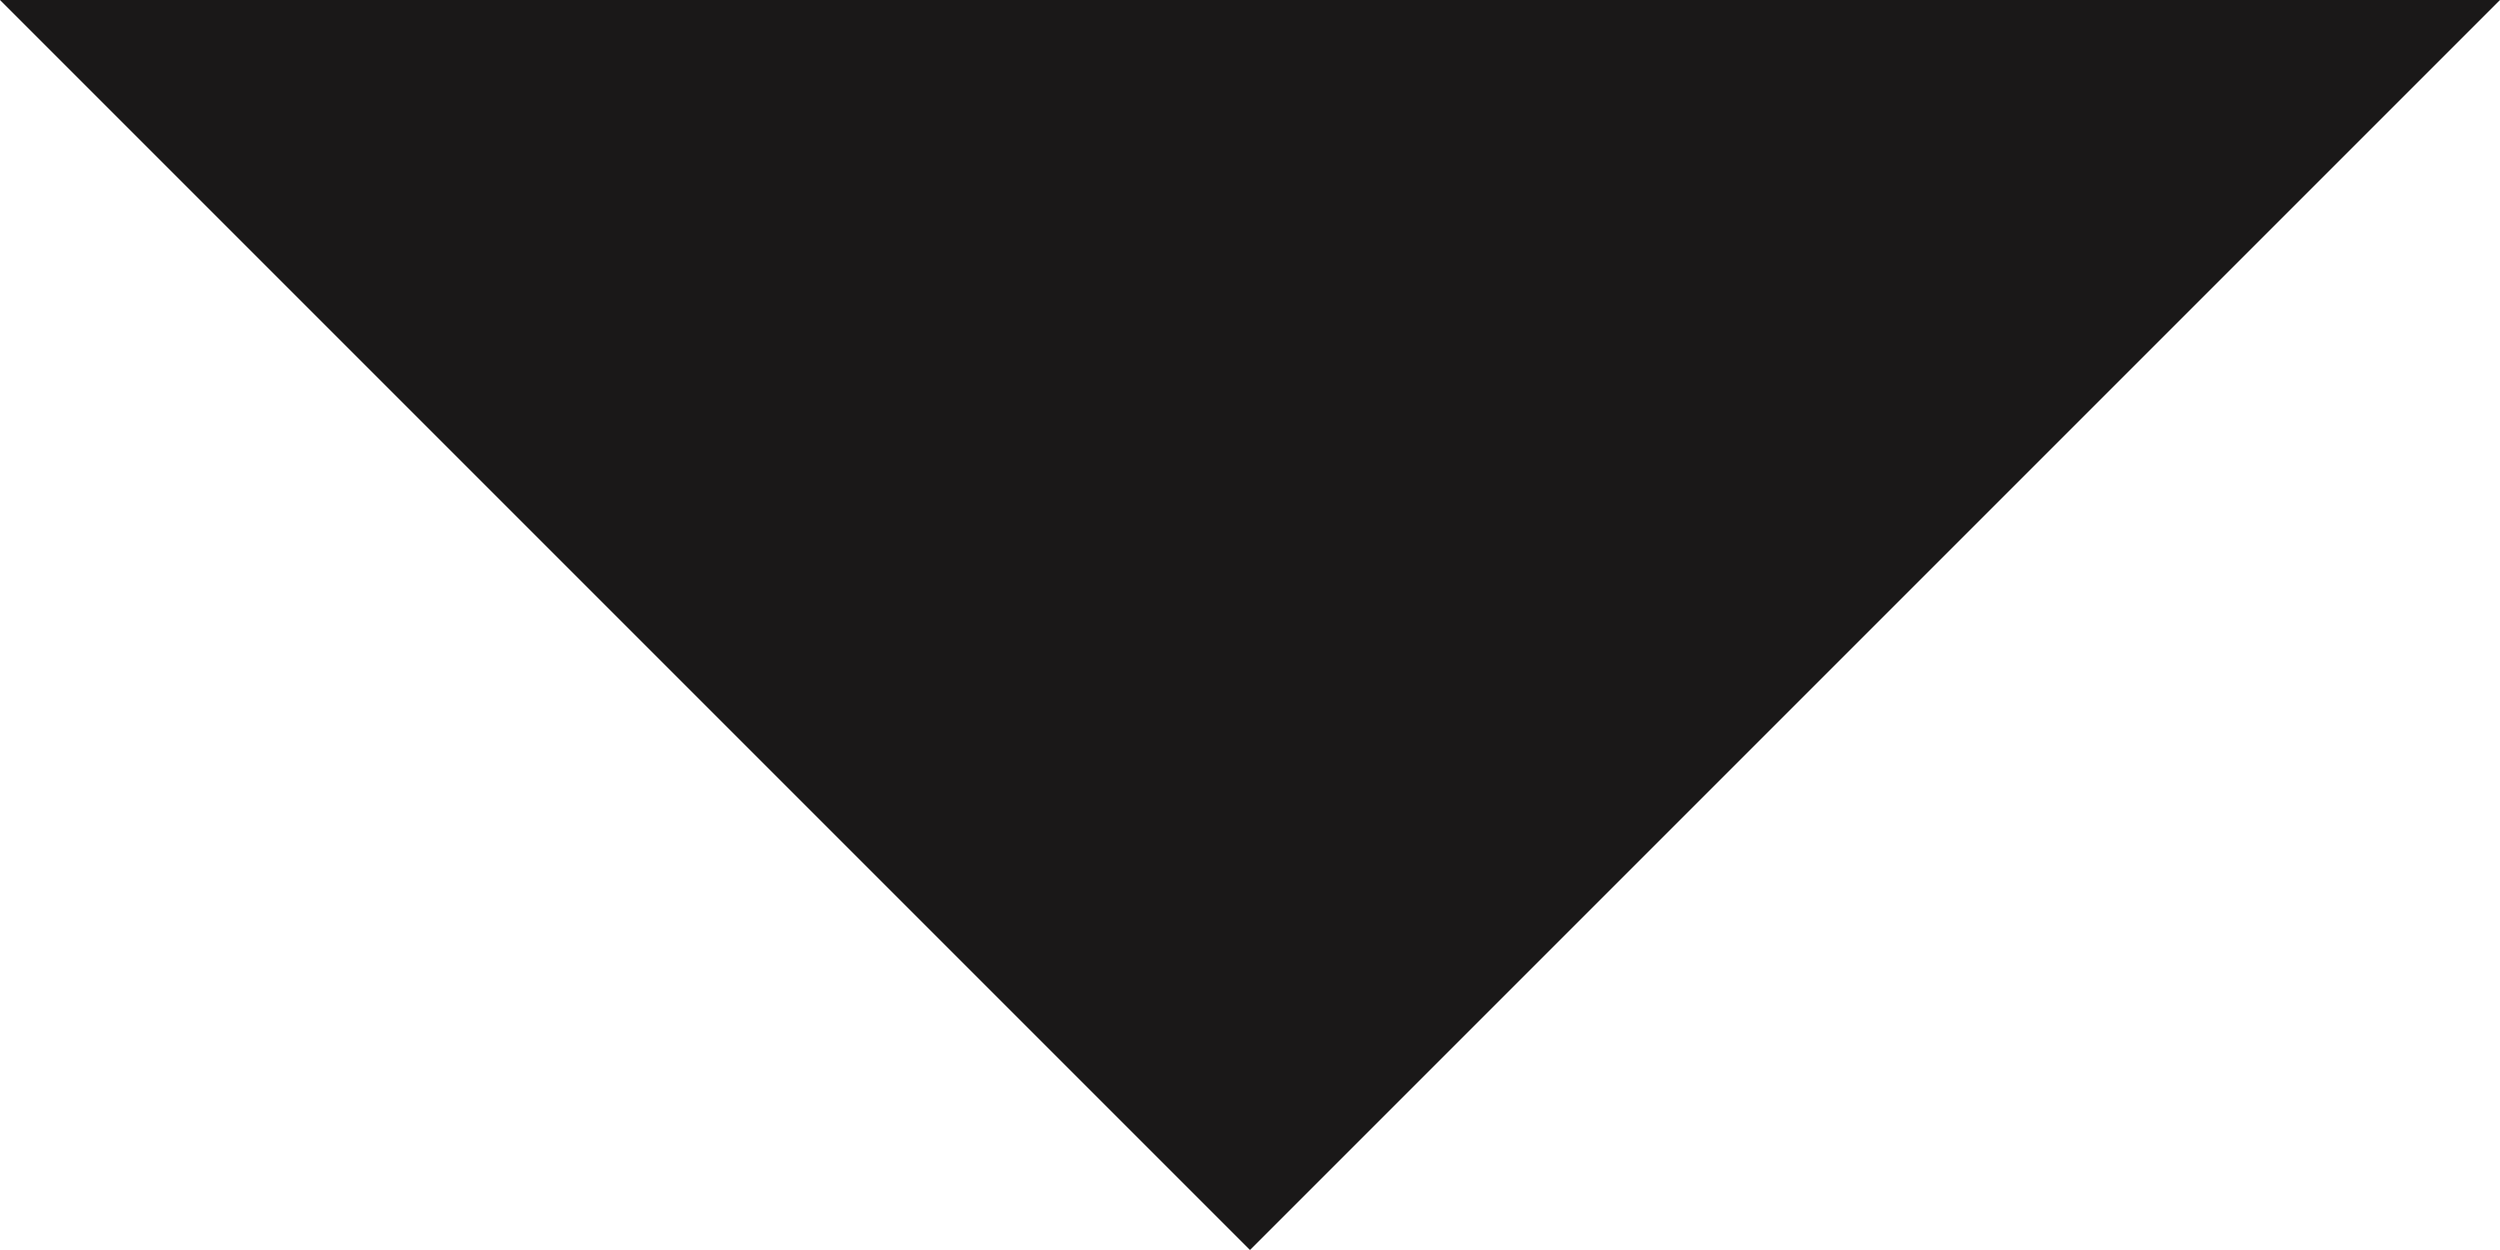
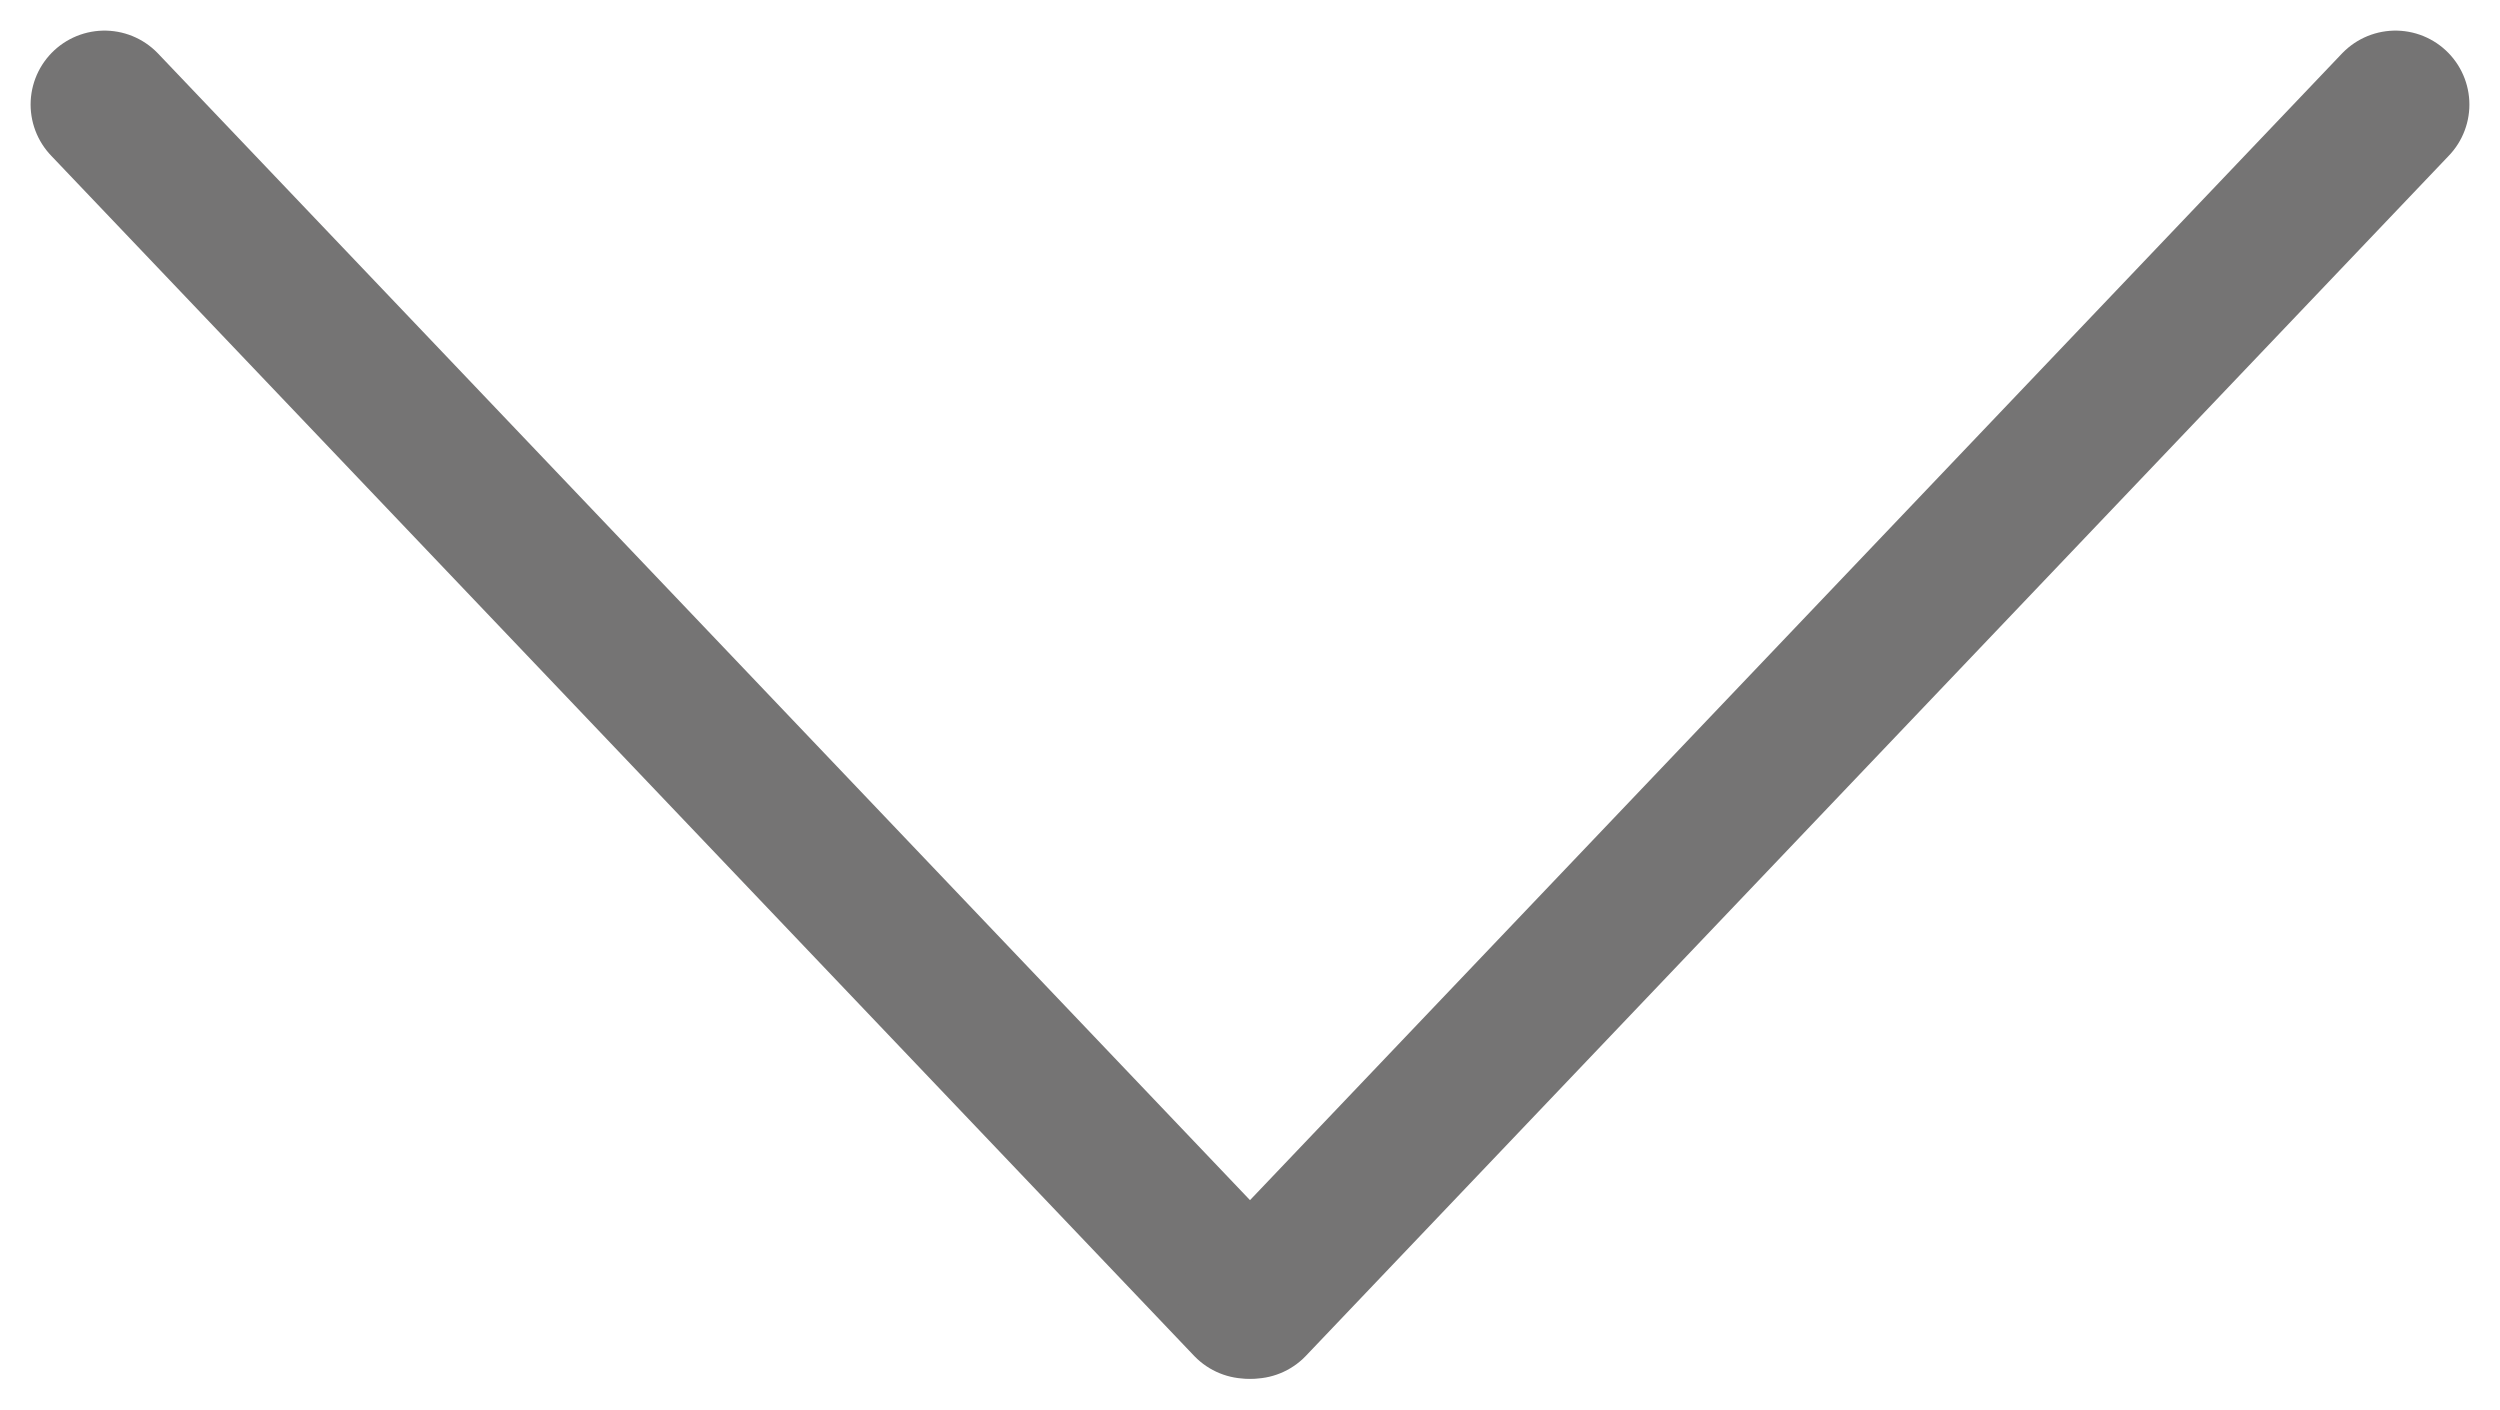
- <svg xmlns="http://www.w3.org/2000/svg" width="9" height="4.5" viewBox="0 0 9 4.5">
-   <path id="Контур_118" data-name="Контур 118" d="M2605.708,871.677l-2.25-2.25-2.25-2.25h9l-2.25,2.25Z" transform="translate(-2601.208 -867.177)" fill="#1a1818" />
+ <svg xmlns="http://www.w3.org/2000/svg" width="16.909" height="9.532" viewBox="0 0 16.909 9.532">
+   <g id="Сгруппировать_11" data-name="Сгруппировать 11" transform="translate(-456.545 -448.599)">
+     <line id="Линия_1" data-name="Линия 1" x2="7.731" y2="8.118" transform="translate(457.252 449.306)" fill="none" stroke="#757474" stroke-linecap="round" stroke-linejoin="round" stroke-width="1" />
+     <line id="Линия_2" data-name="Линия 2" x1="7.731" y2="8.118" transform="translate(465.016 449.306)" fill="none" stroke="#757474" stroke-linecap="round" stroke-linejoin="round" stroke-width="1" />
+   </g>
</svg>
